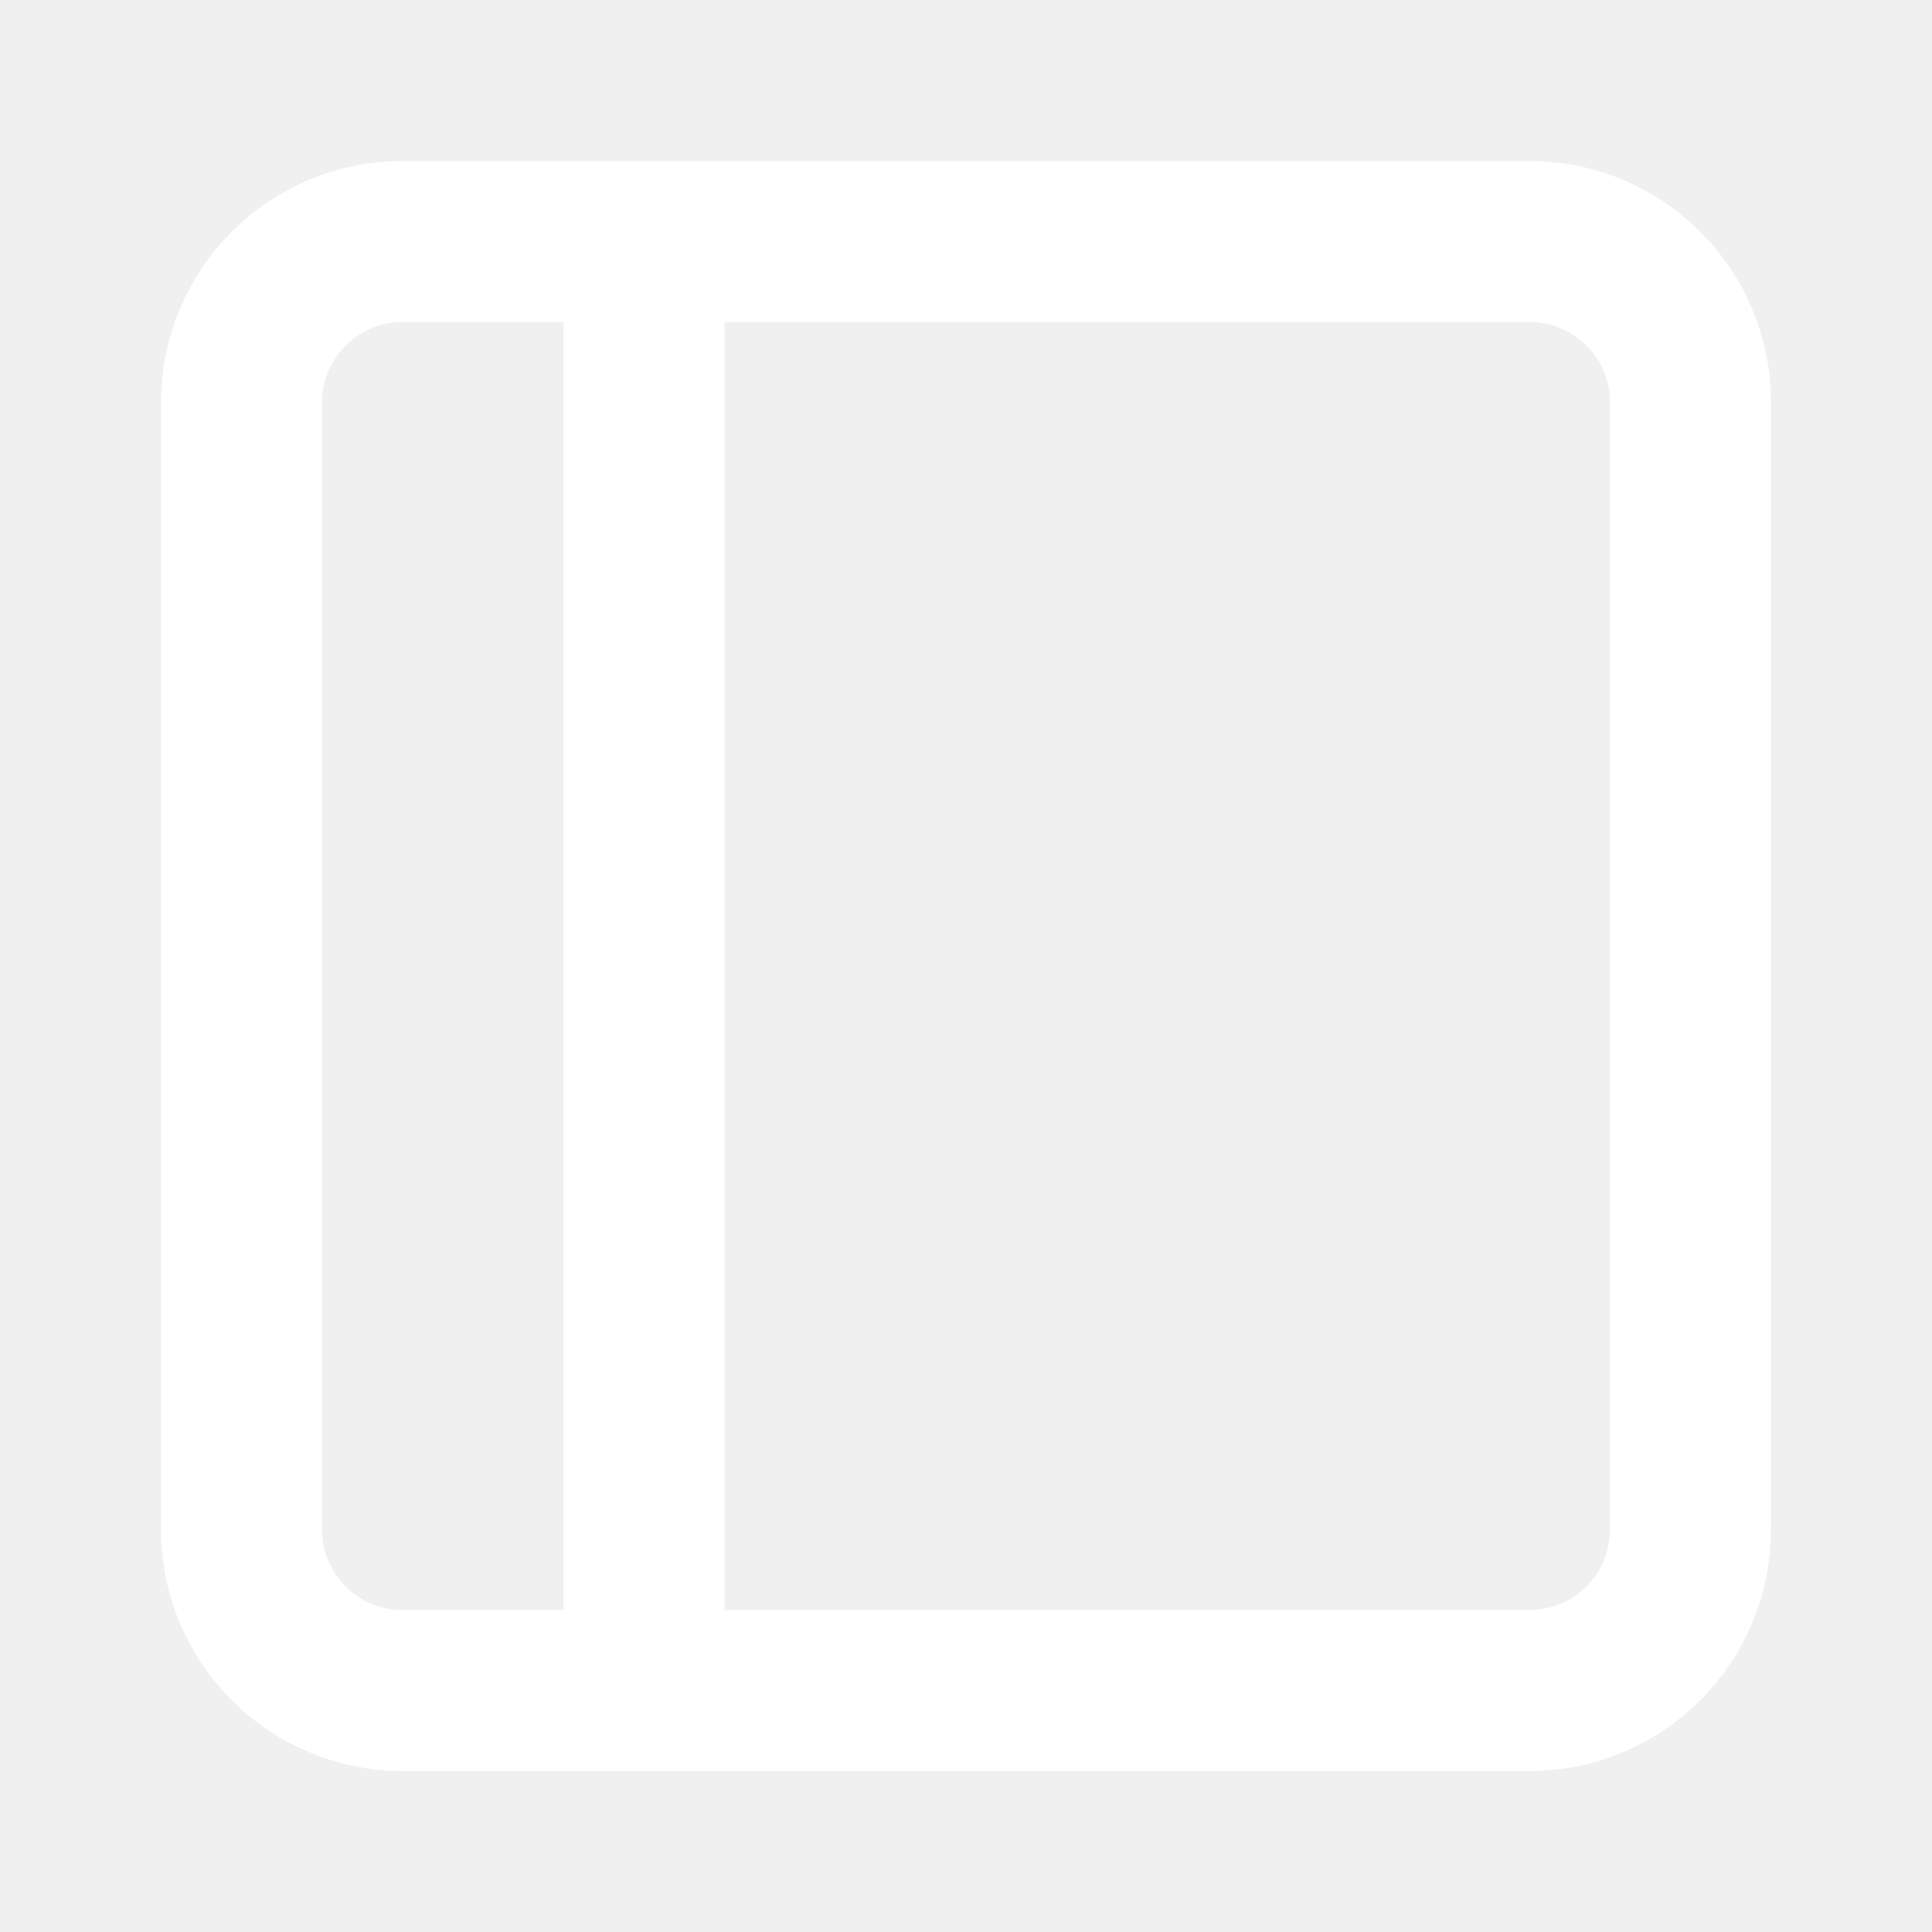
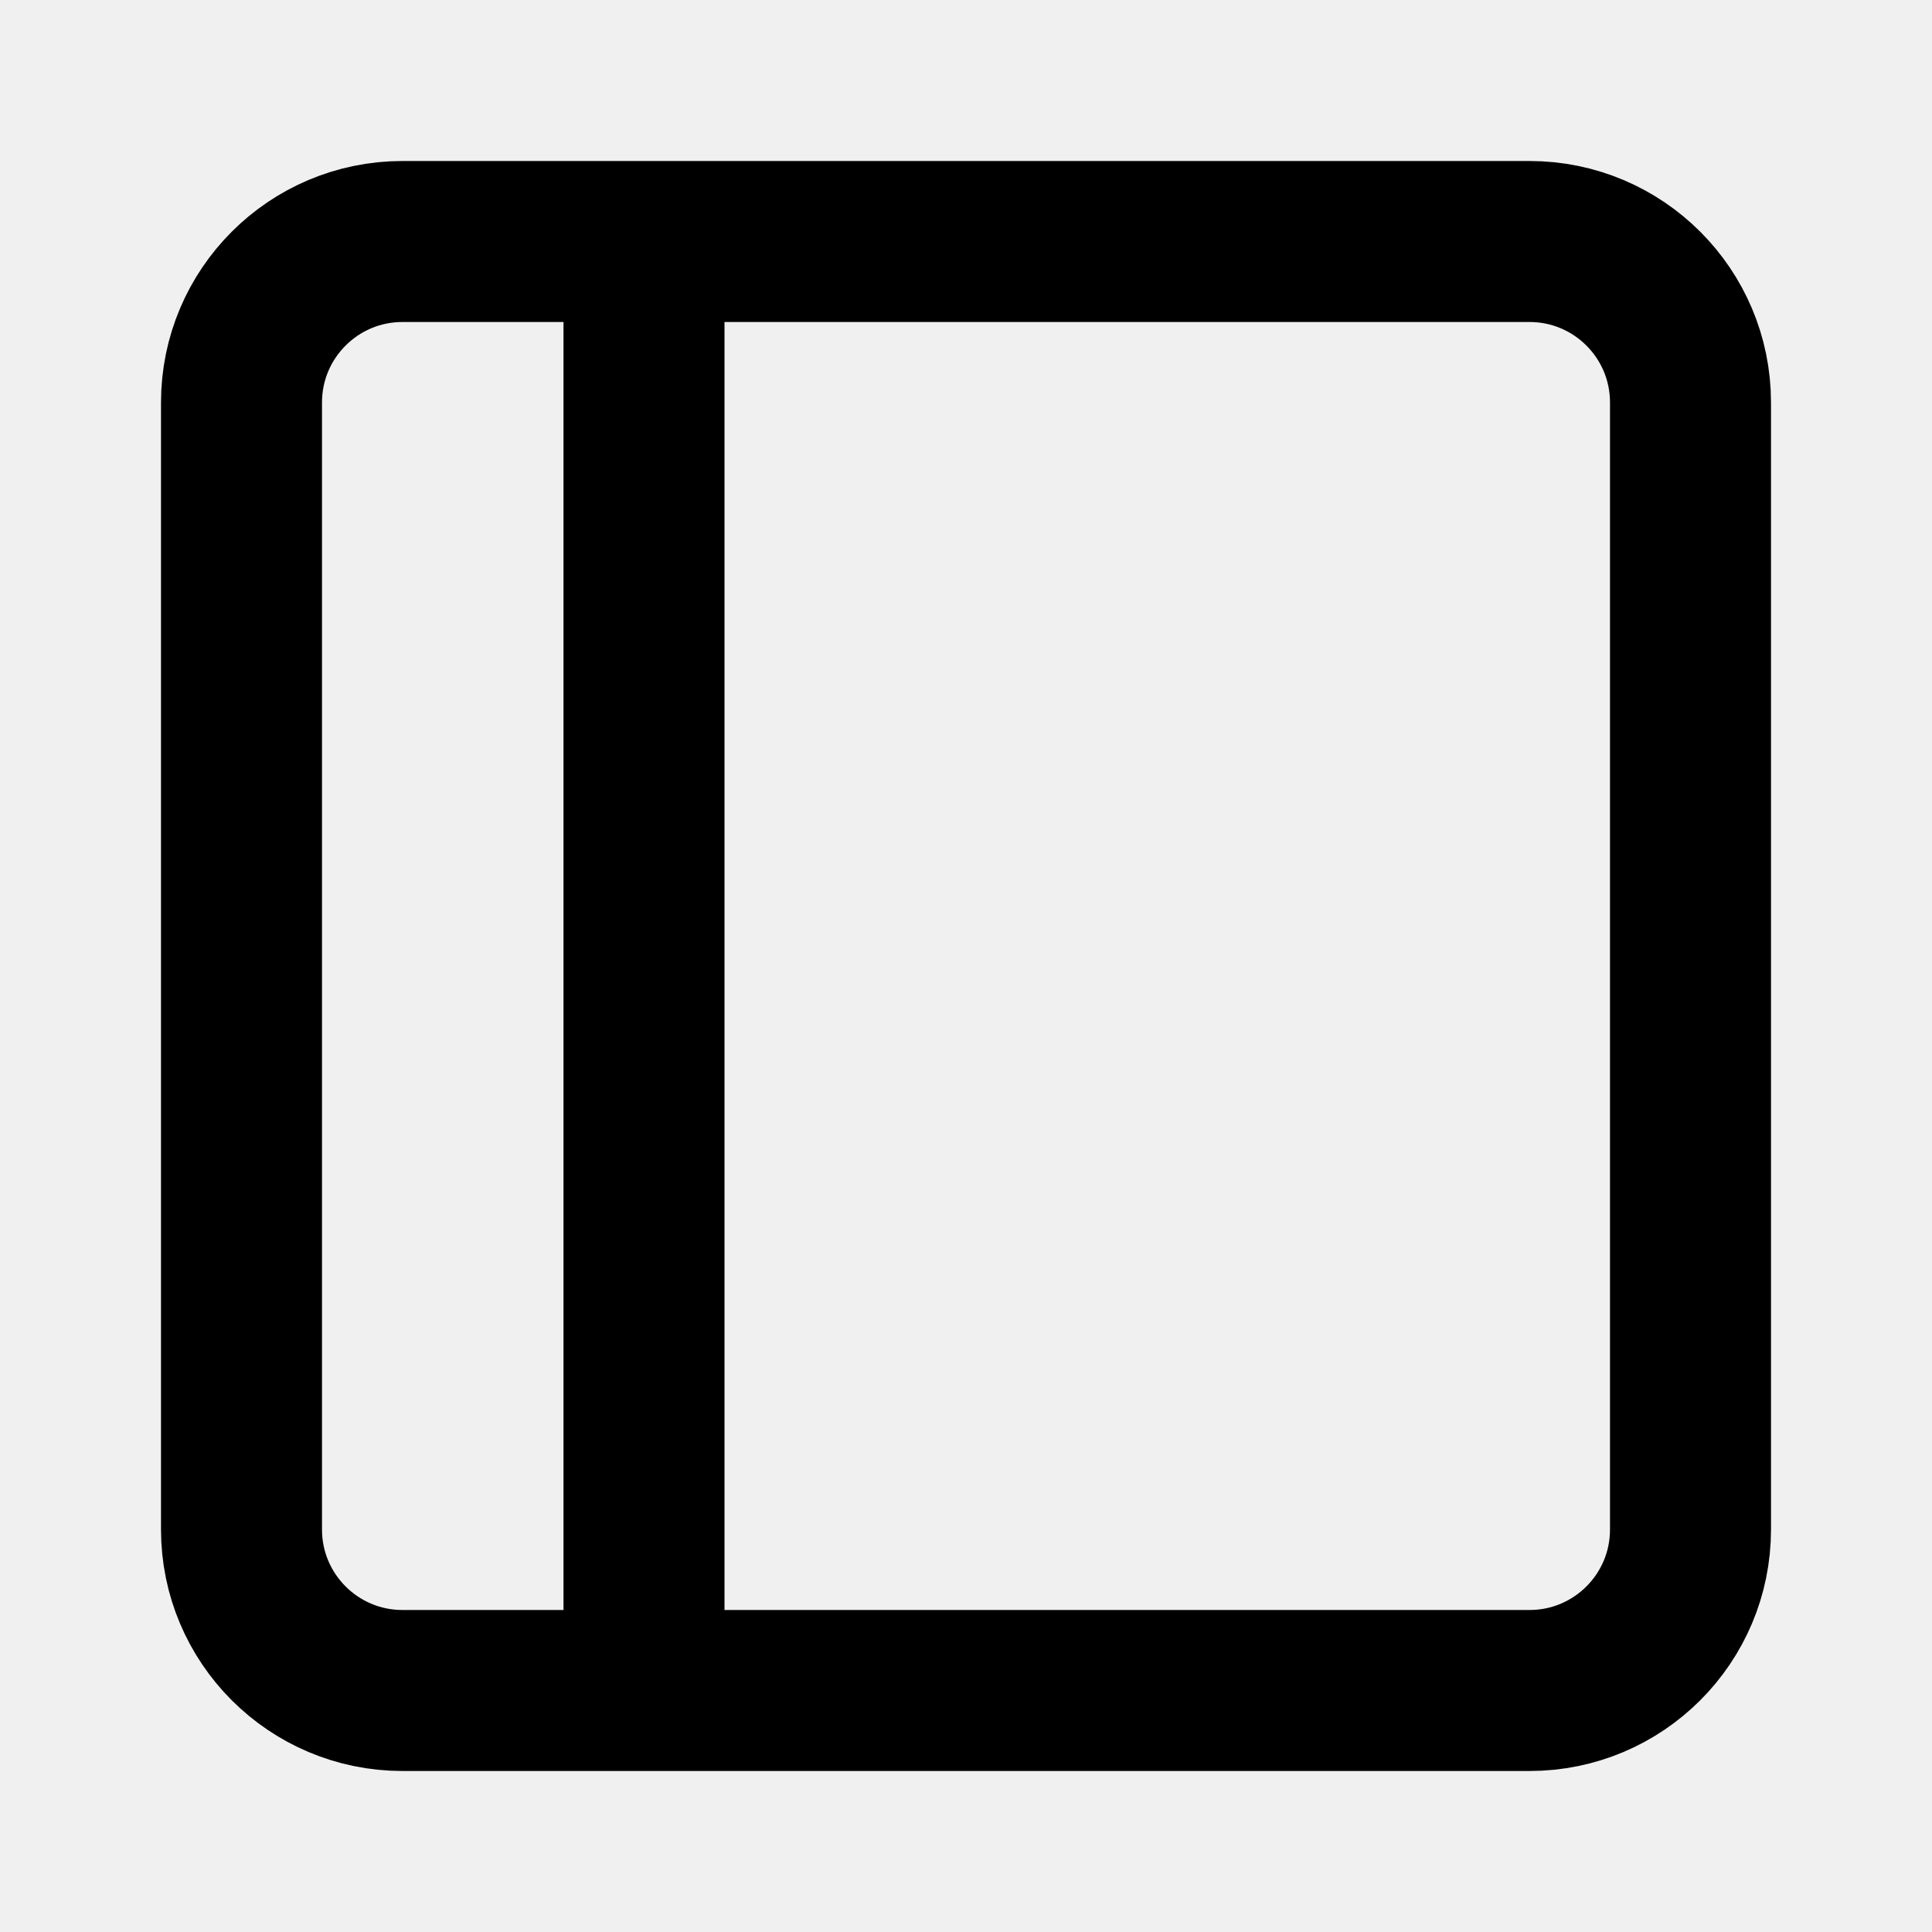
<svg xmlns="http://www.w3.org/2000/svg" width="20" height="20" viewBox="0 0 24 24" fill="none">
-   <rect x="3" y="3" width="18" height="18" rx="2" stroke="white" stroke-width="2" fill="none" />
-   <line x1="8" y1="3" x2="8" y2="21" stroke="white" stroke-width="2" />
+   <rect x="3" y="3" width="18" height="18" rx="2" stroke="currentColor" stroke-width="2" fill="none" />
+   <line x1="8" y1="3" x2="8" y2="21" stroke="currentColor" stroke-width="2" />
</svg>
